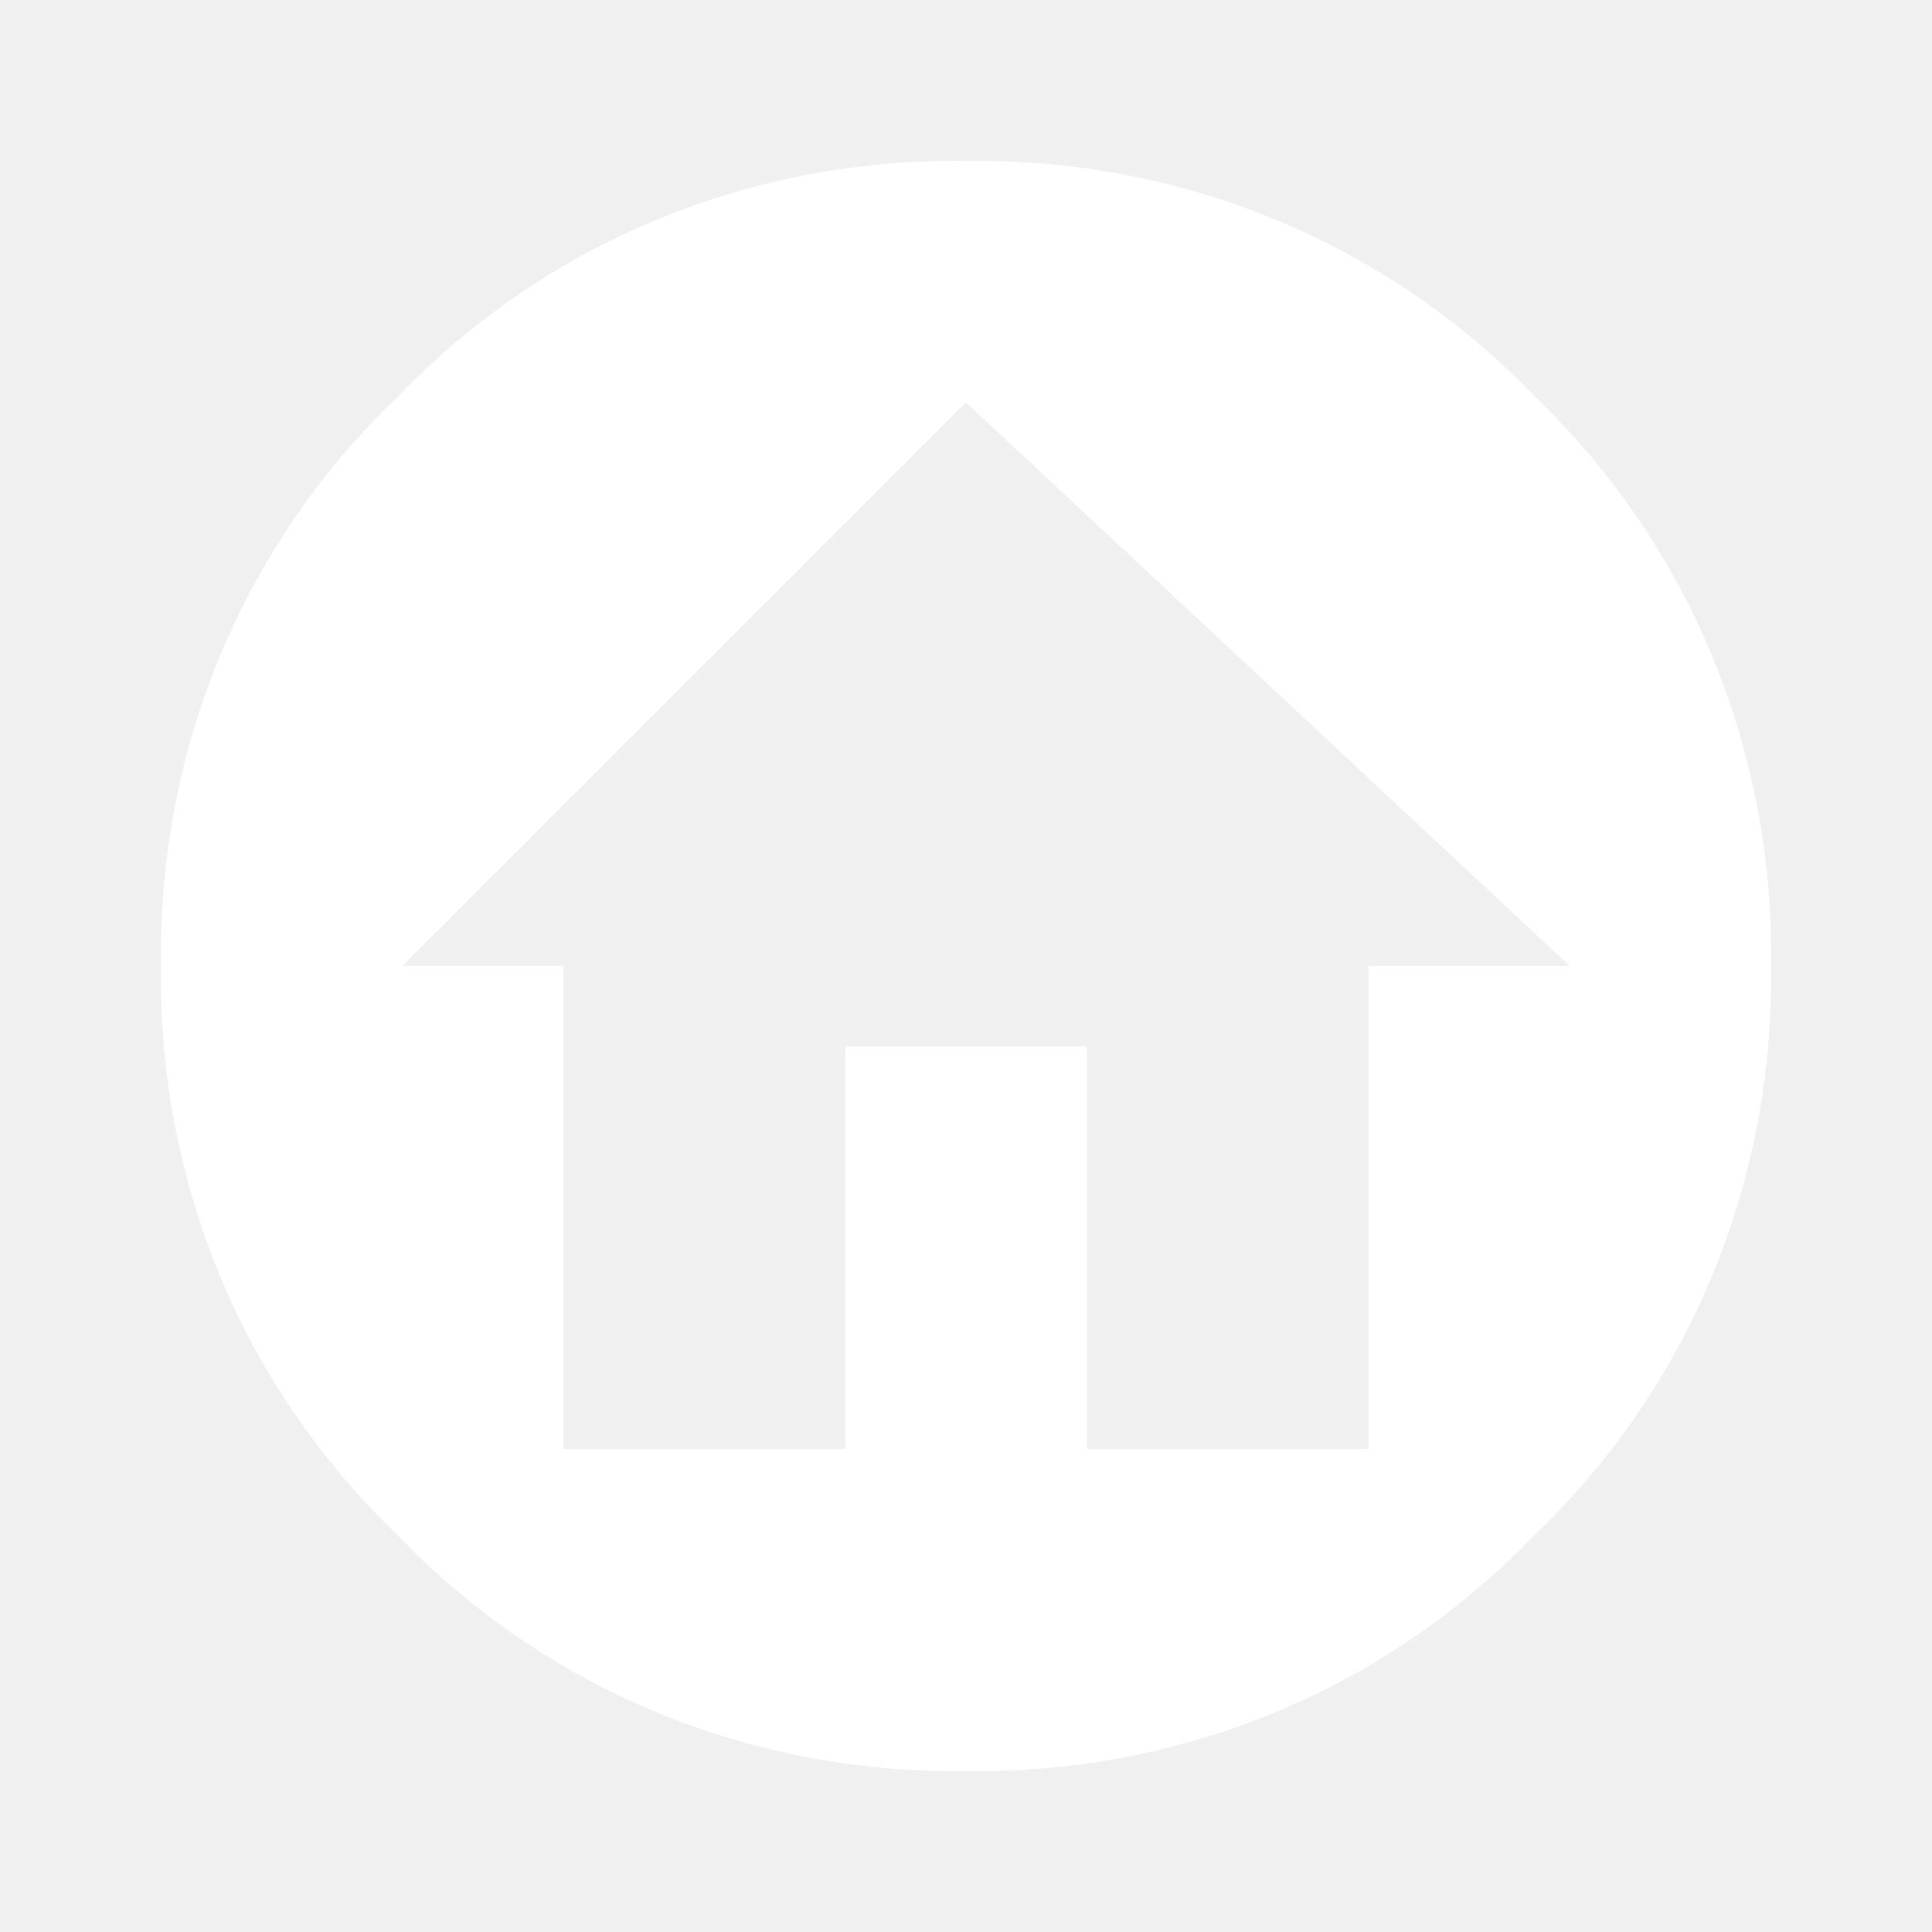
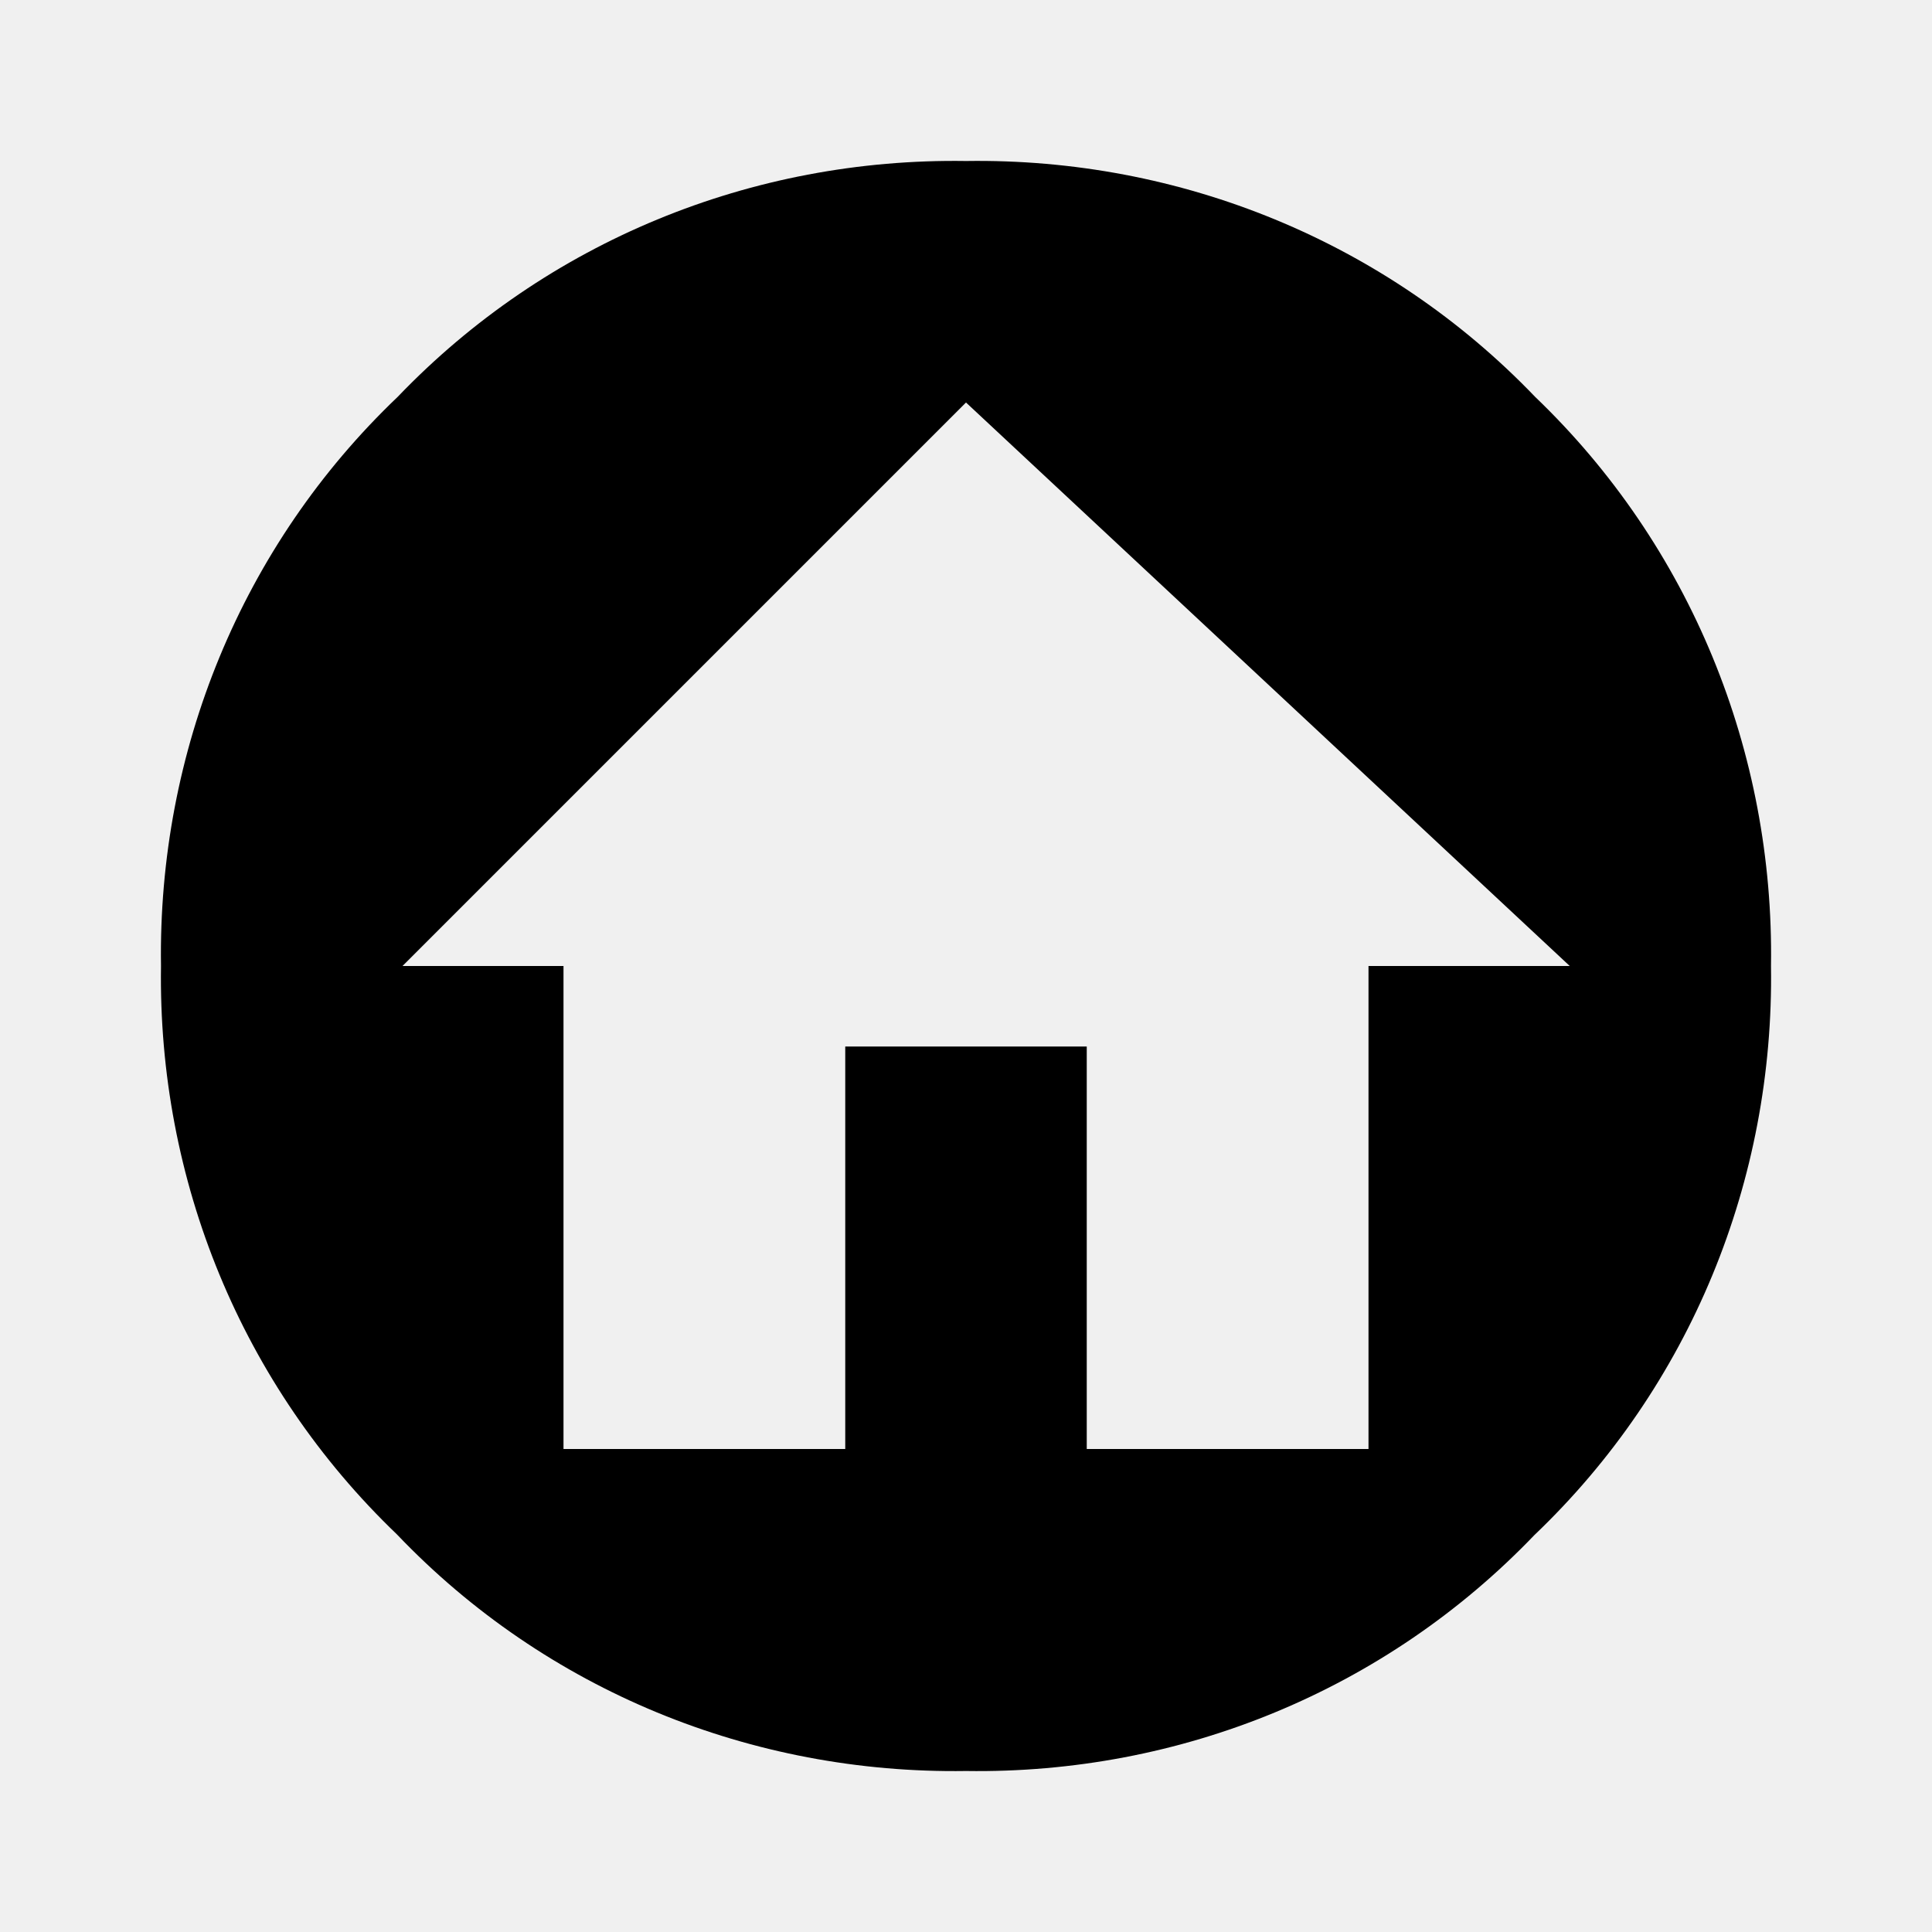
- <svg xmlns="http://www.w3.org/2000/svg" viewBox="0 0 24 24" fill="white">
+ <svg xmlns="http://www.w3.org/2000/svg" viewBox="0 0 24 24" fill="currentColor">
  <path d="M19.07,4.93C17.22,3 14.66,1.96 12,2C9.34,1.96 6.79,3 4.94,4.93C3,6.78 1.96,9.34 2,12C1.96,14.66 3,17.21 4.93,19.06C6.78,21 9.34,22.04 12,22C14.66,22.04 17.21,21 19.06,19.07C21,17.22 22.04,14.66 22,12C22.04,9.34 21,6.78 19.07,4.93M17,12V18H13.5V13H10.5V18H7V12H5L12,5L19.5,12H17Z" />
</svg>
